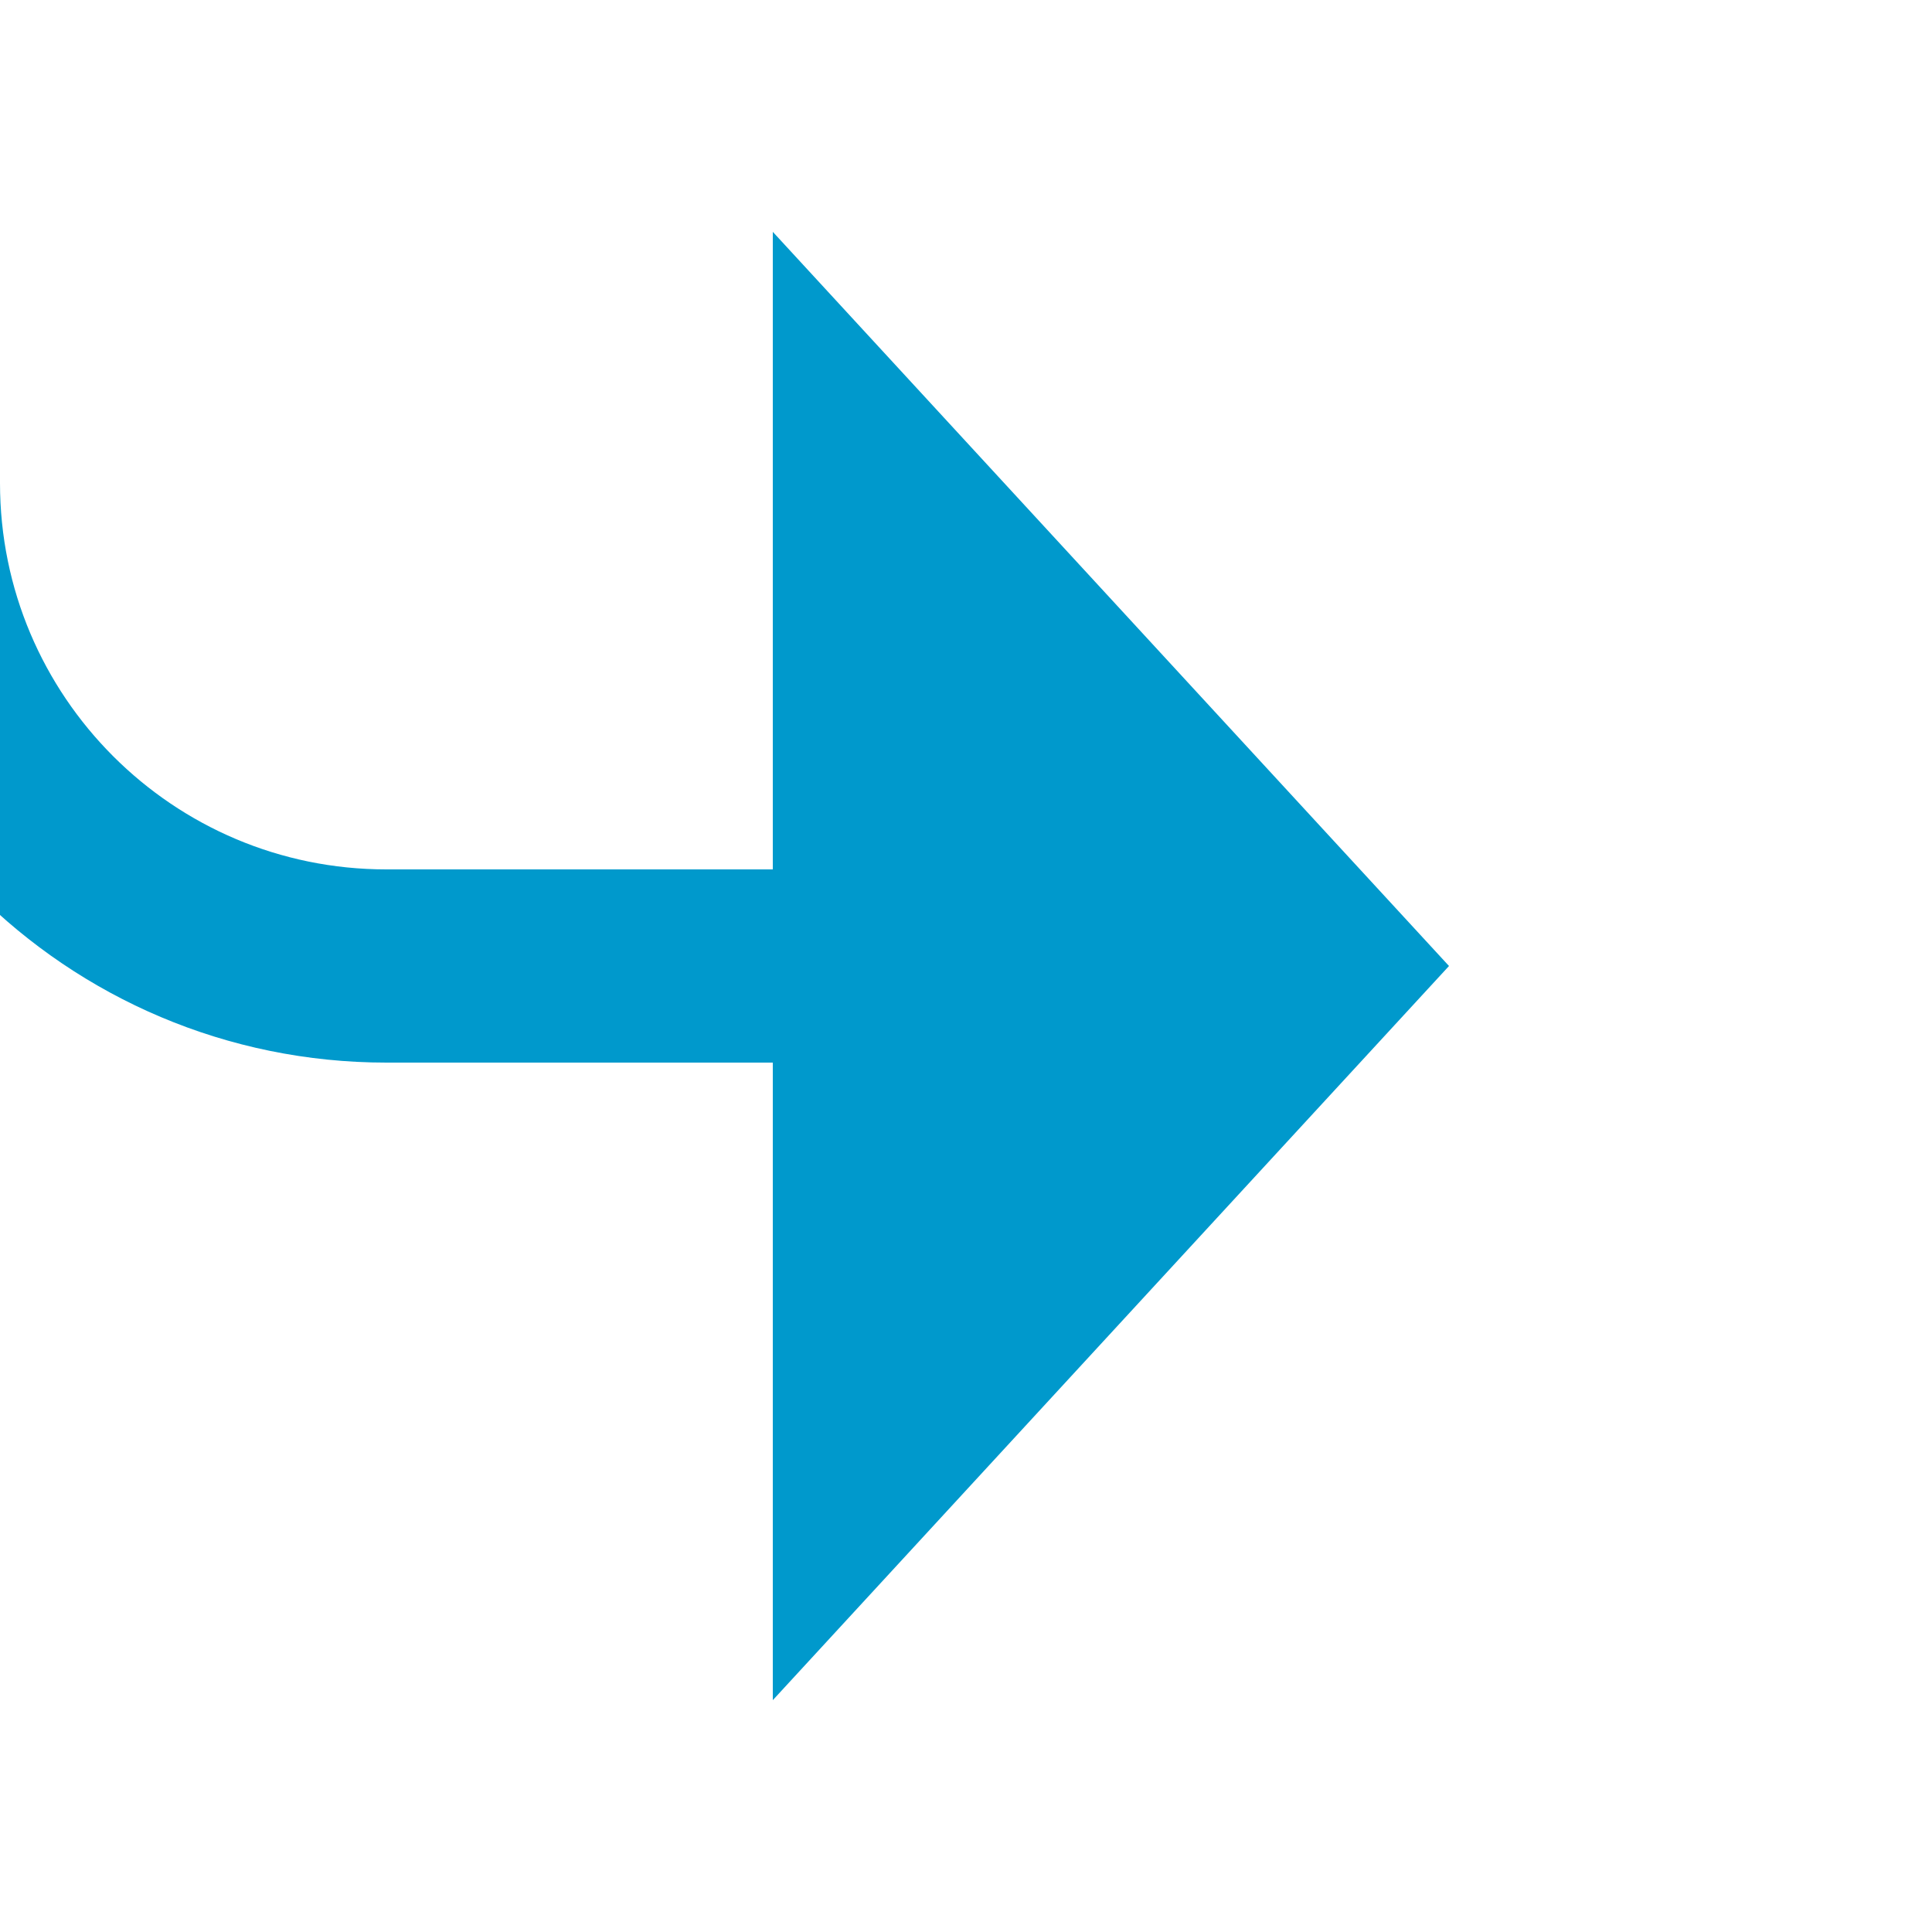
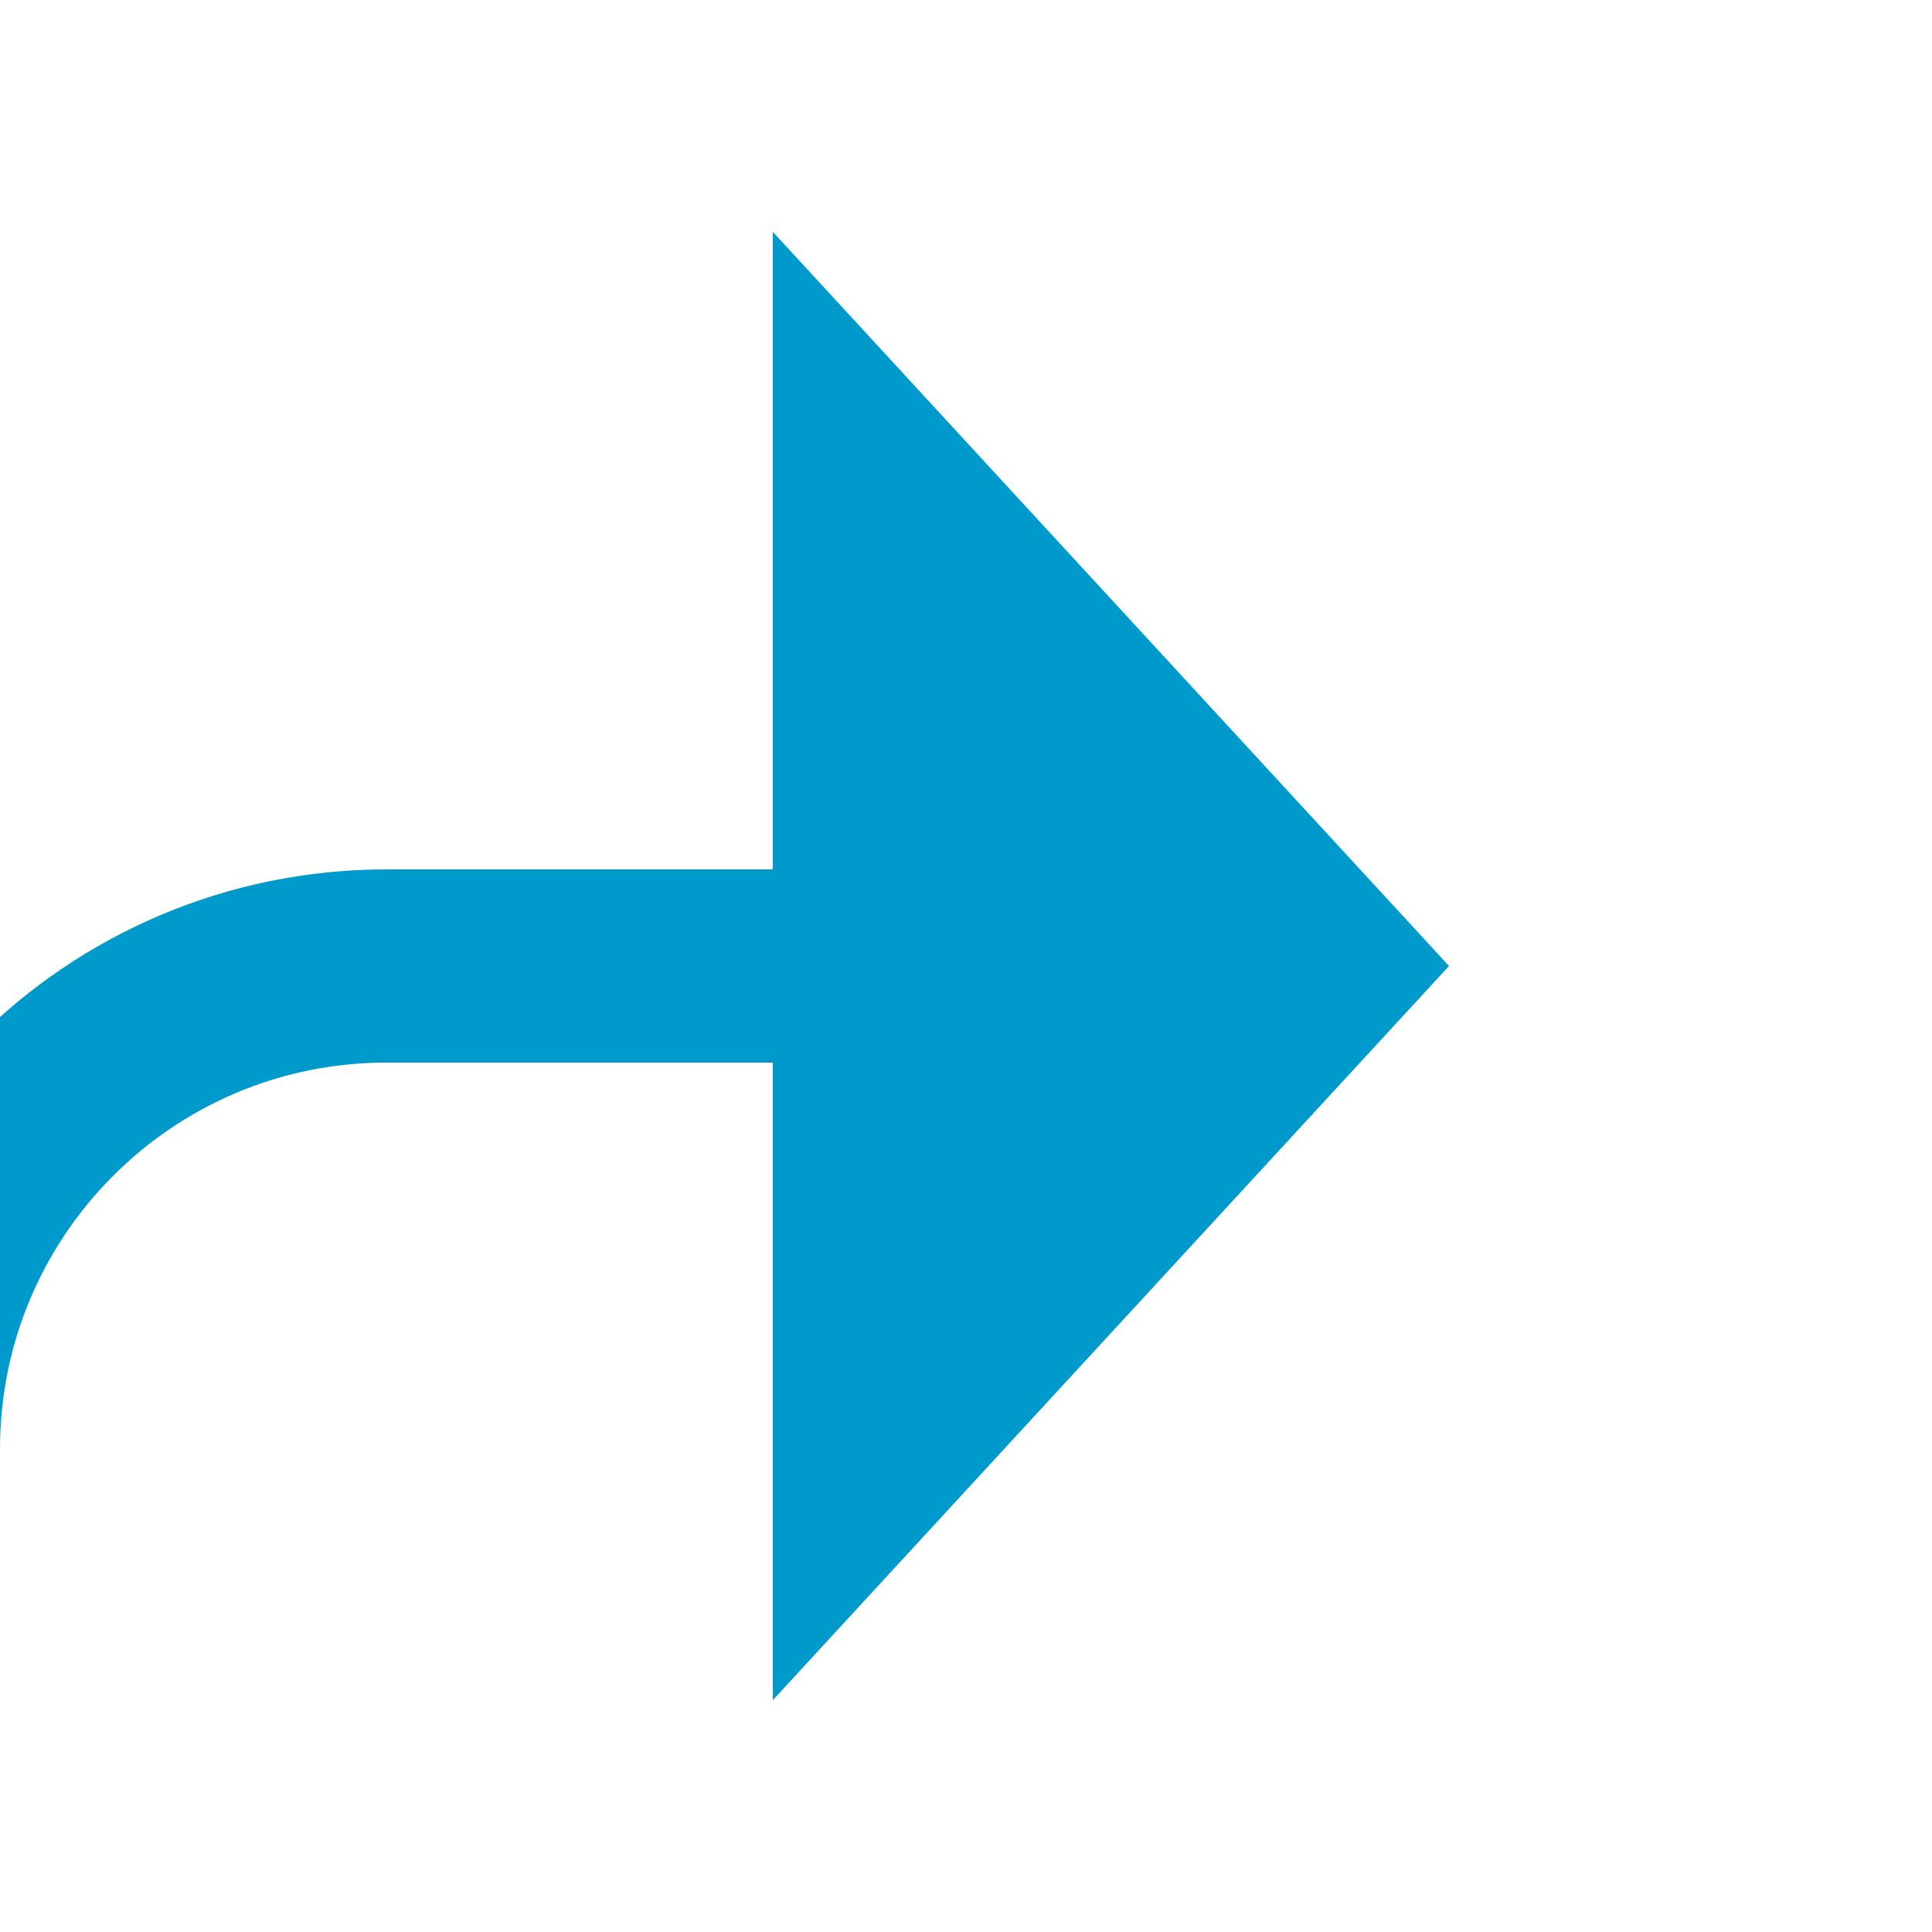
- <svg xmlns="http://www.w3.org/2000/svg" version="1.1" width="20px" height="20px" preserveAspectRatio="xMinYMid meet" viewBox="2521 460  20 18">
-   <path d="M 2481 366  L 2515 366  A 5 5 0 0 1 2520 371 L 2520 464  A 5 5 0 0 0 2525 469 L 2530 469  " stroke-width="2" stroke="#0099cc" fill="none" />
-   <path d="M 2529 476.6  L 2536 469  L 2529 461.4  L 2529 476.6  Z " fill-rule="nonzero" fill="#0099cc" stroke="none" />
+ <svg xmlns="http://www.w3.org/2000/svg" version="1.1" width="20px" height="20px" preserveAspectRatio="xMinYMid meet" viewBox="2521 248  20 18">
+   <path d="M 2481 366  L 2515 366  A 5 5 0 0 0 2520 361 L 2520 262  A 5 5 0 0 1 2525 257 L 2530 257  " stroke-width="2" stroke="#0099cc" fill="none" />
+   <path d="M 2529 264.6  L 2536 257  L 2529 249.4  L 2529 264.6  Z " fill-rule="nonzero" fill="#0099cc" stroke="none" />
</svg>
